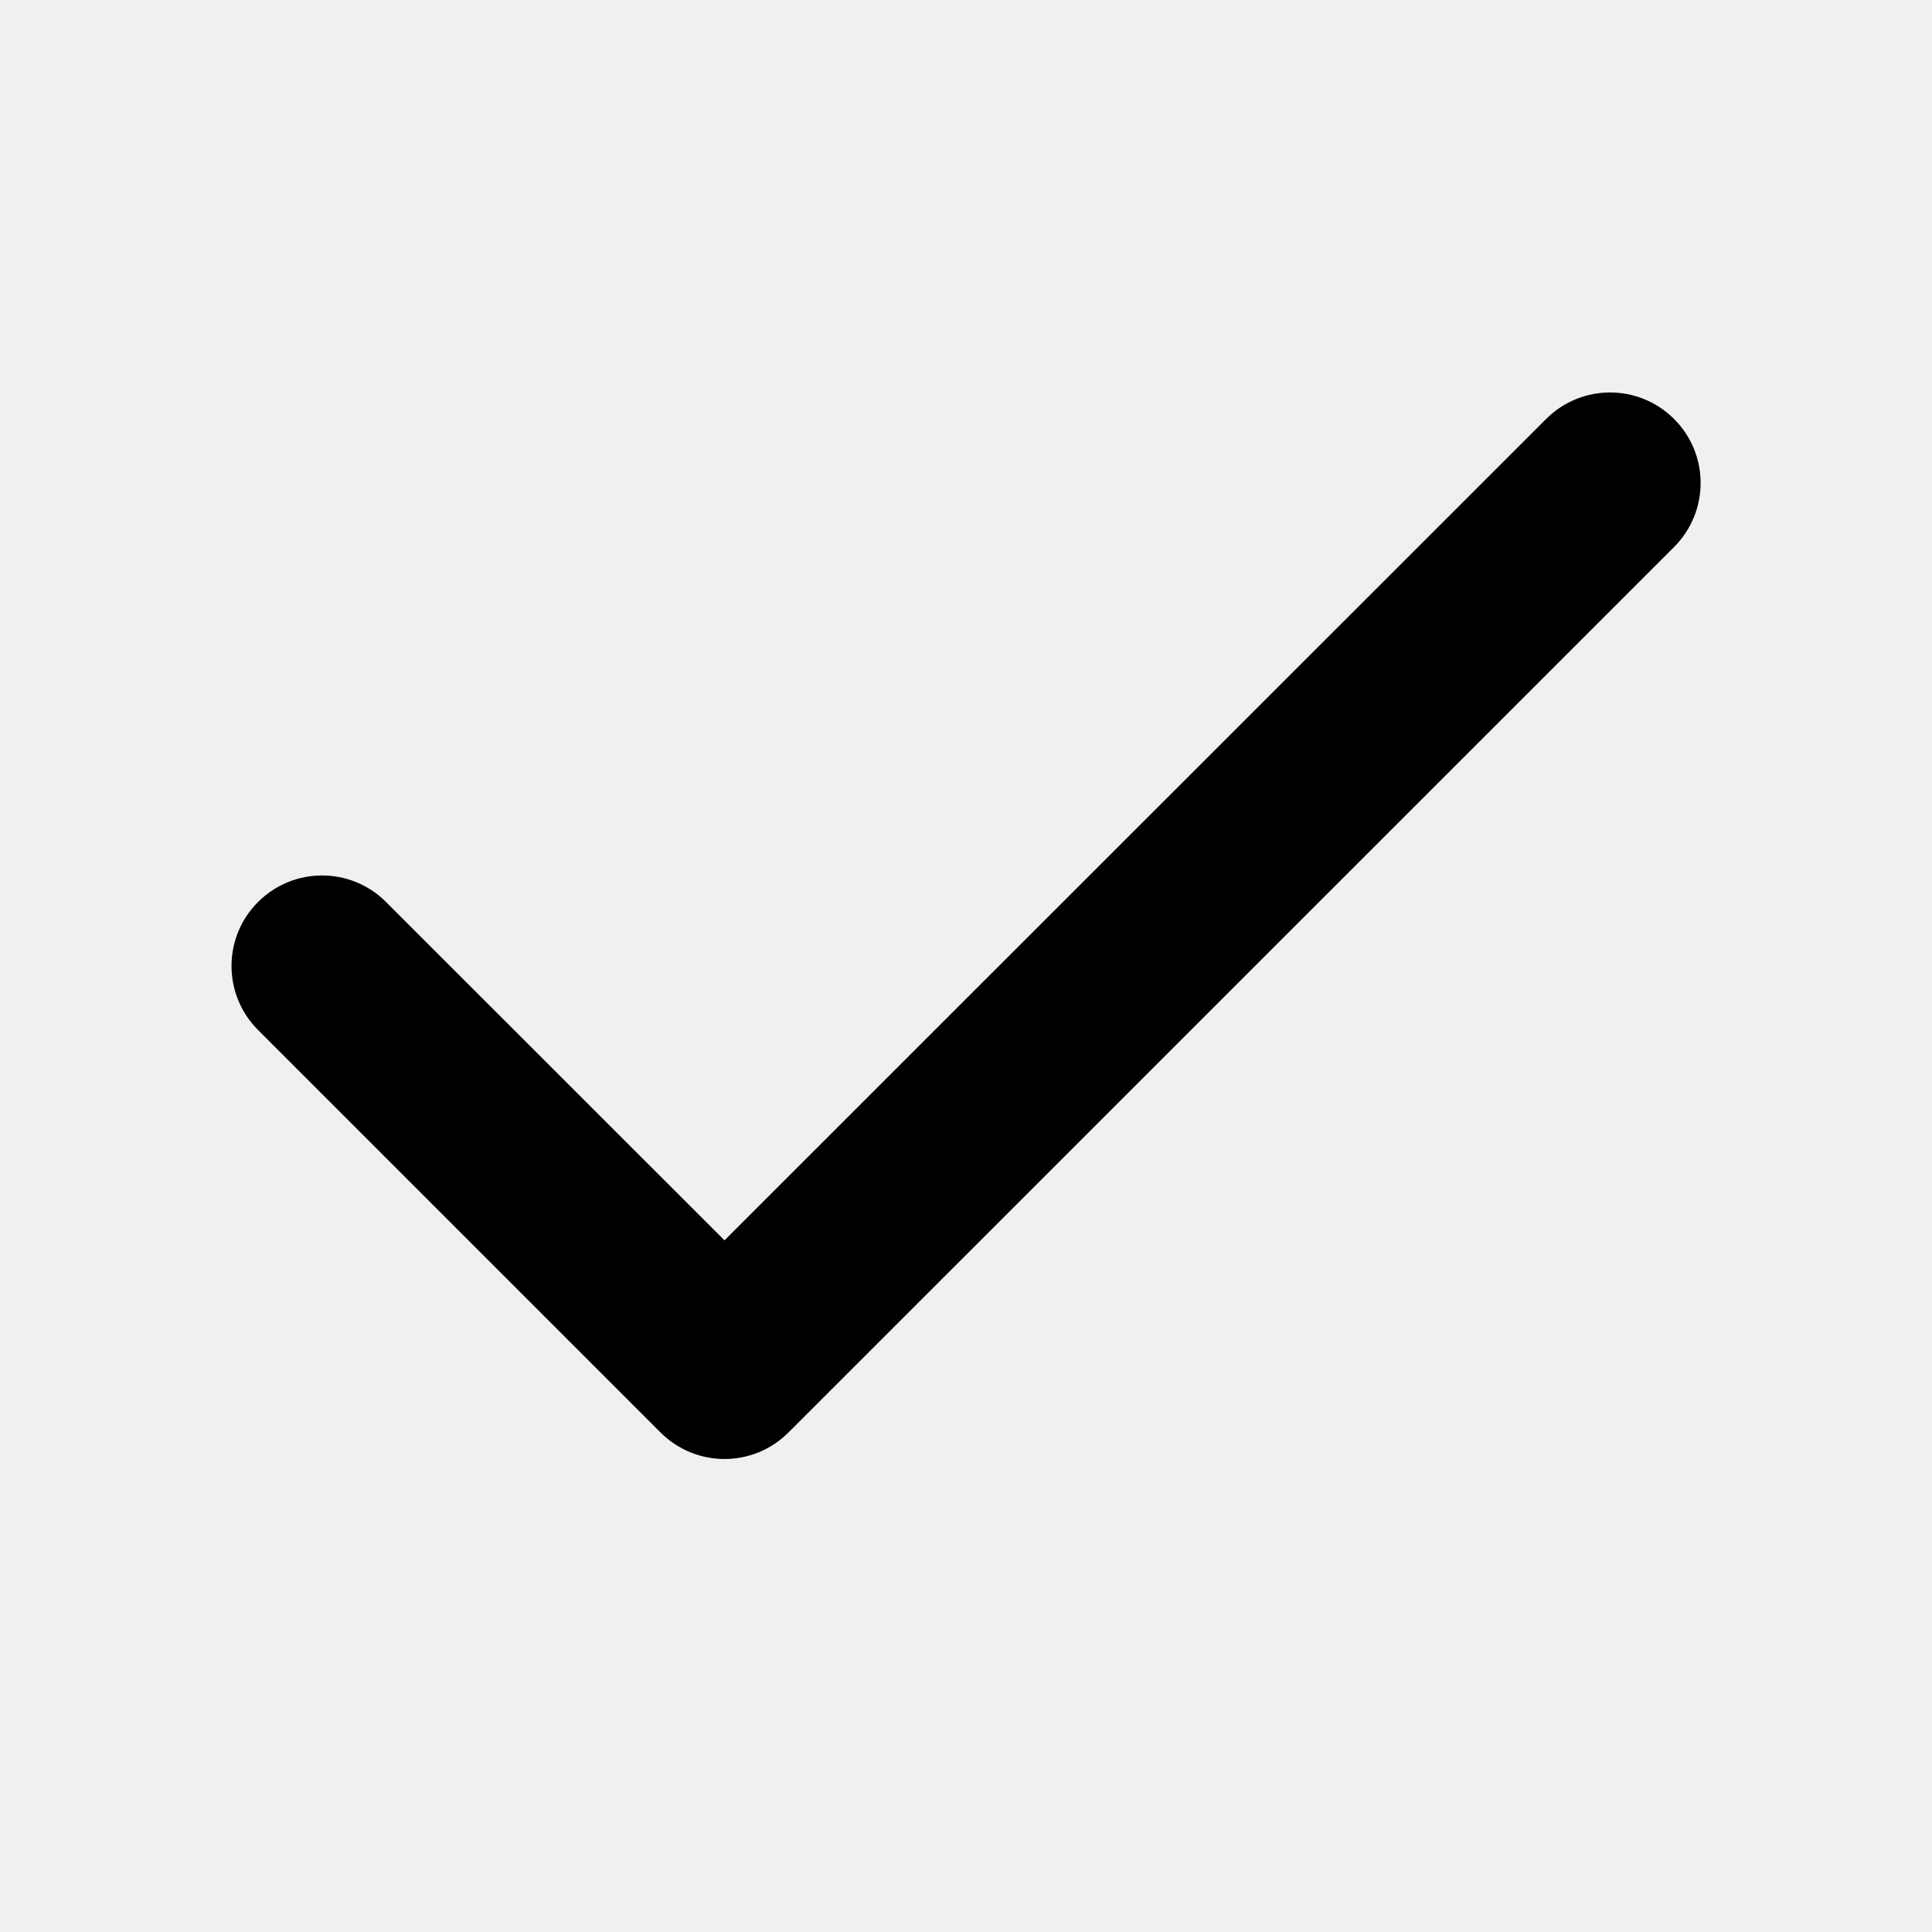
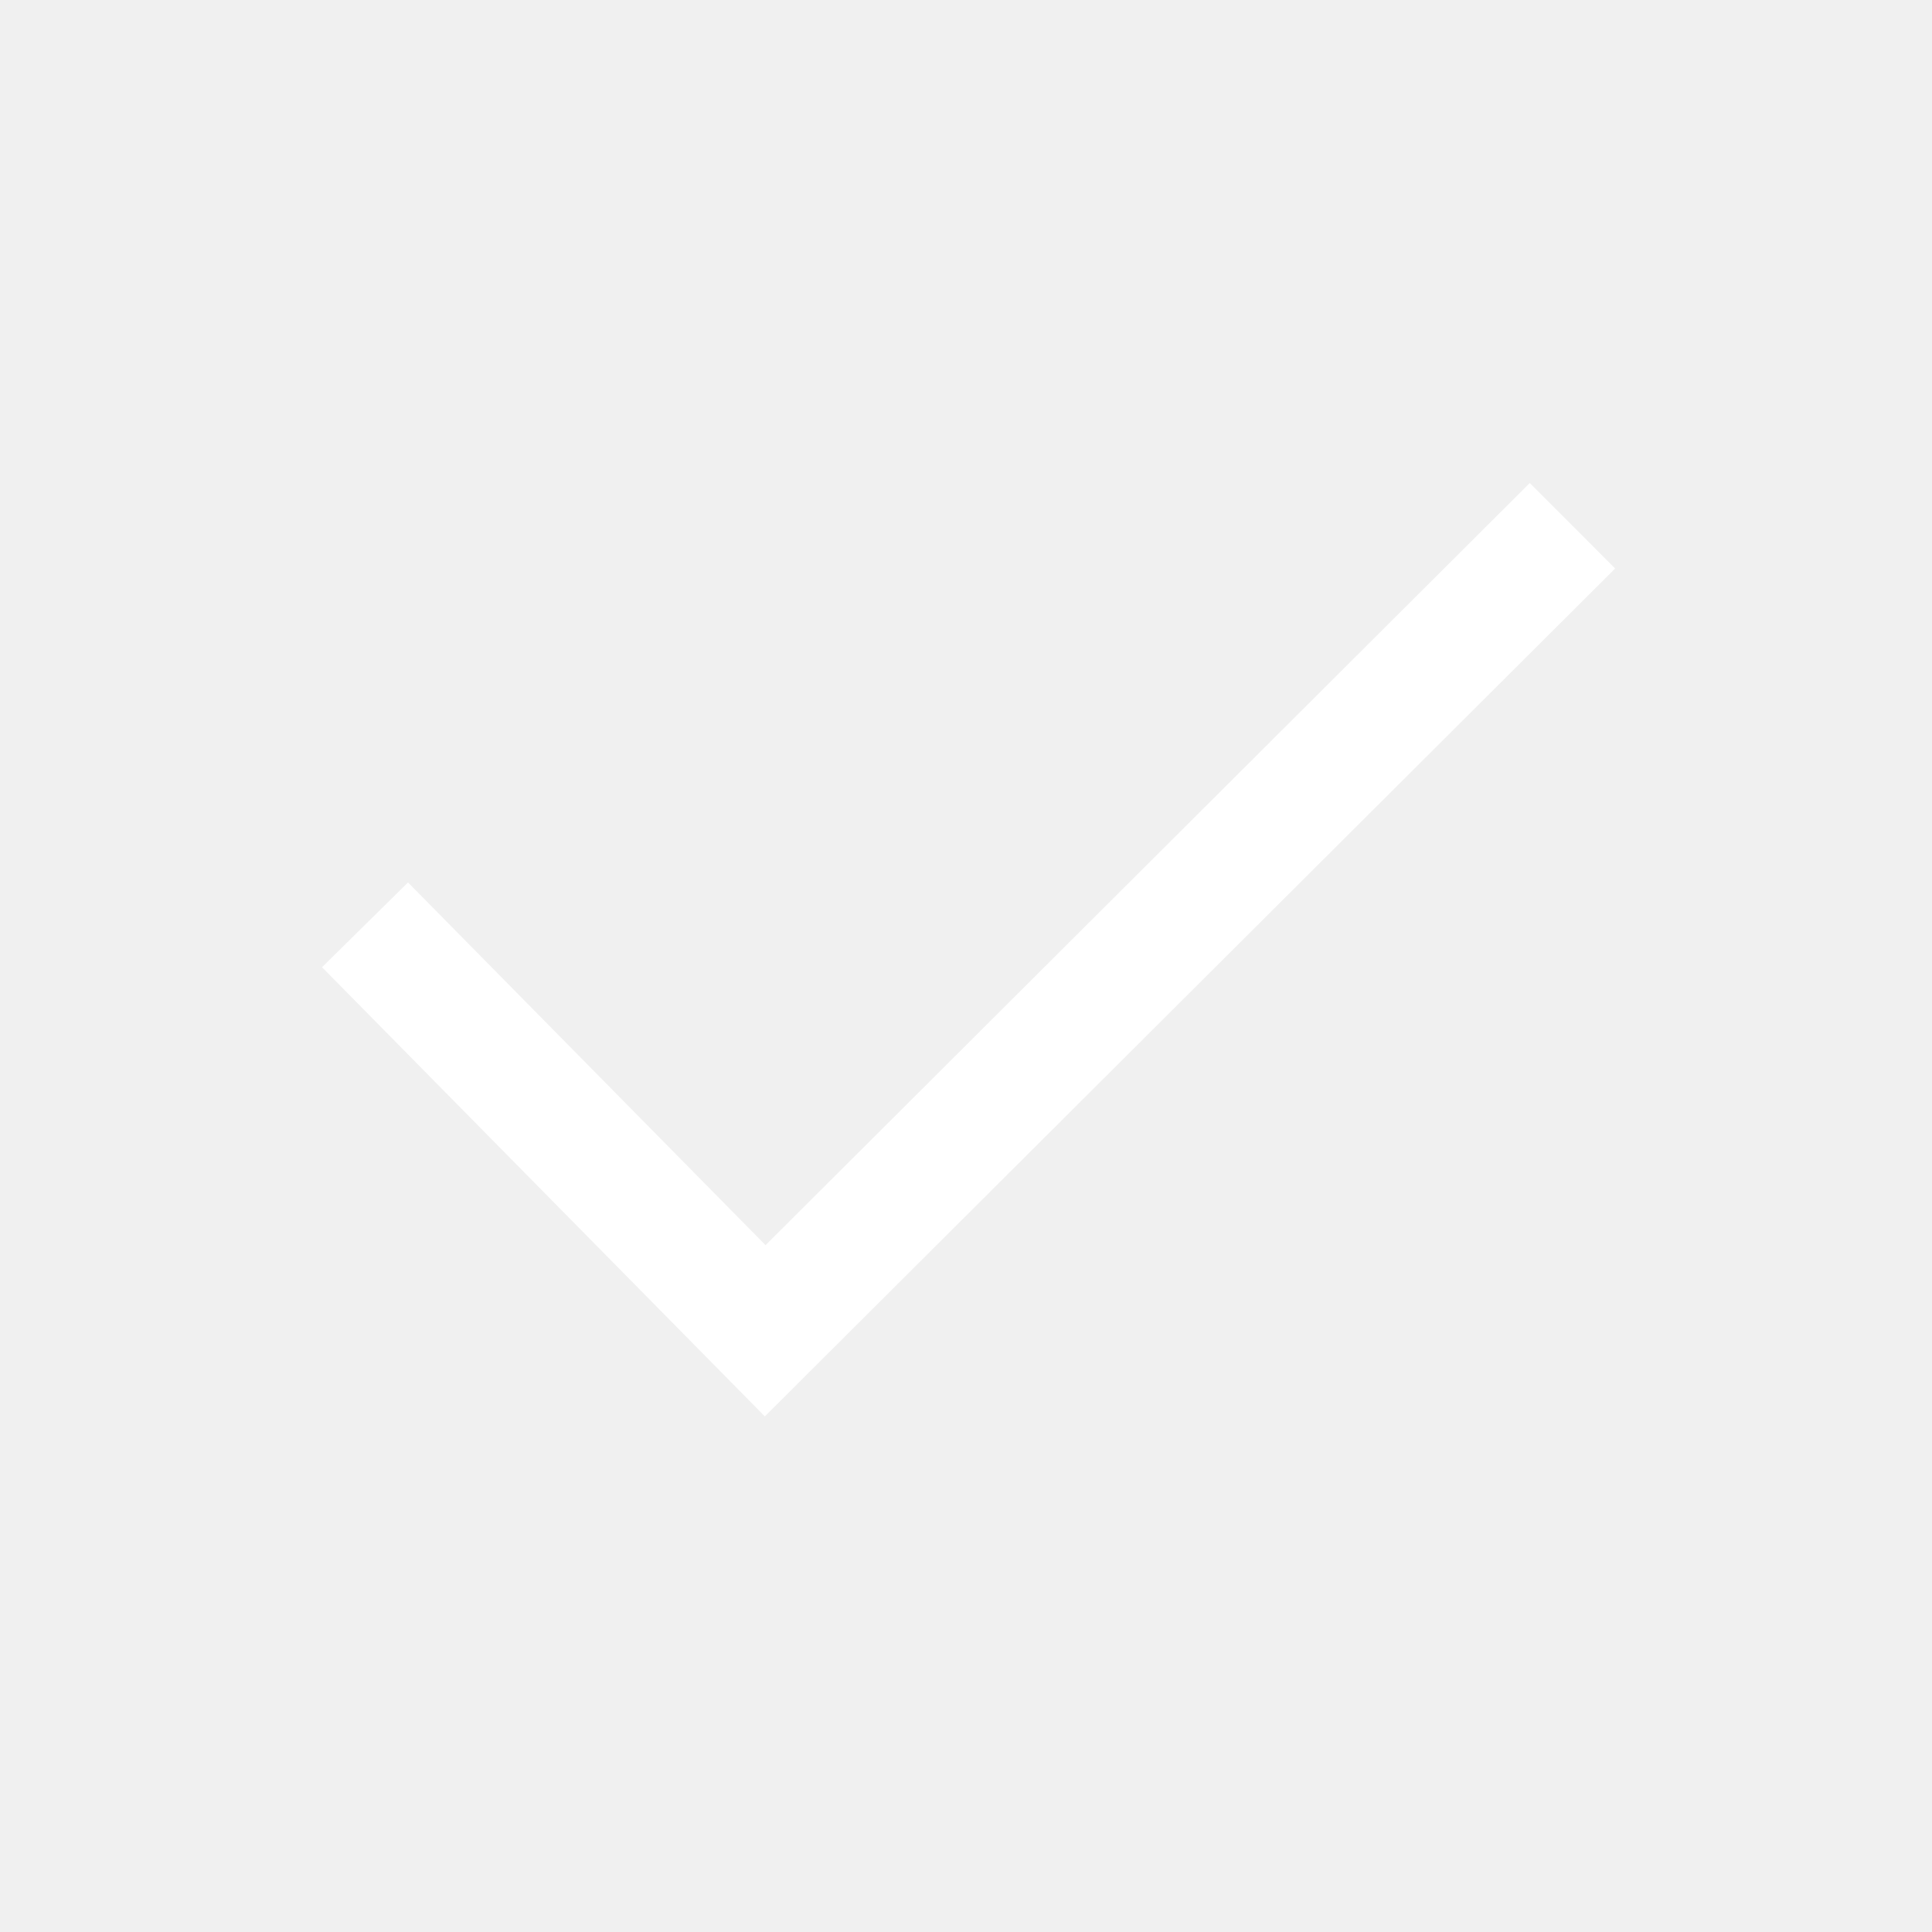
<svg xmlns="http://www.w3.org/2000/svg" width="16" height="16" viewBox="0 0 16 16" fill="none">
-   <path fill-rule="evenodd" clip-rule="evenodd" d="M12.804 3.47C13.097 3.177 13.571 3.177 13.864 3.47C14.157 3.762 14.157 4.237 13.864 4.53L6.53 11.863C6.237 12.156 5.763 12.156 5.47 11.863L2.137 8.53C1.844 8.237 1.844 7.762 2.137 7.47C2.43 7.177 2.904 7.177 3.197 7.47L6 10.272L12.804 3.47Z" fill="currentColor" />
+   <path fill-rule="evenodd" clip-rule="evenodd" d="M6.34 10.312L12.669 4L13.376 4.708L6.334 11.73L2.667 8.01L3.379 7.308L6.34 10.312Z" fill="white" />
</svg>
